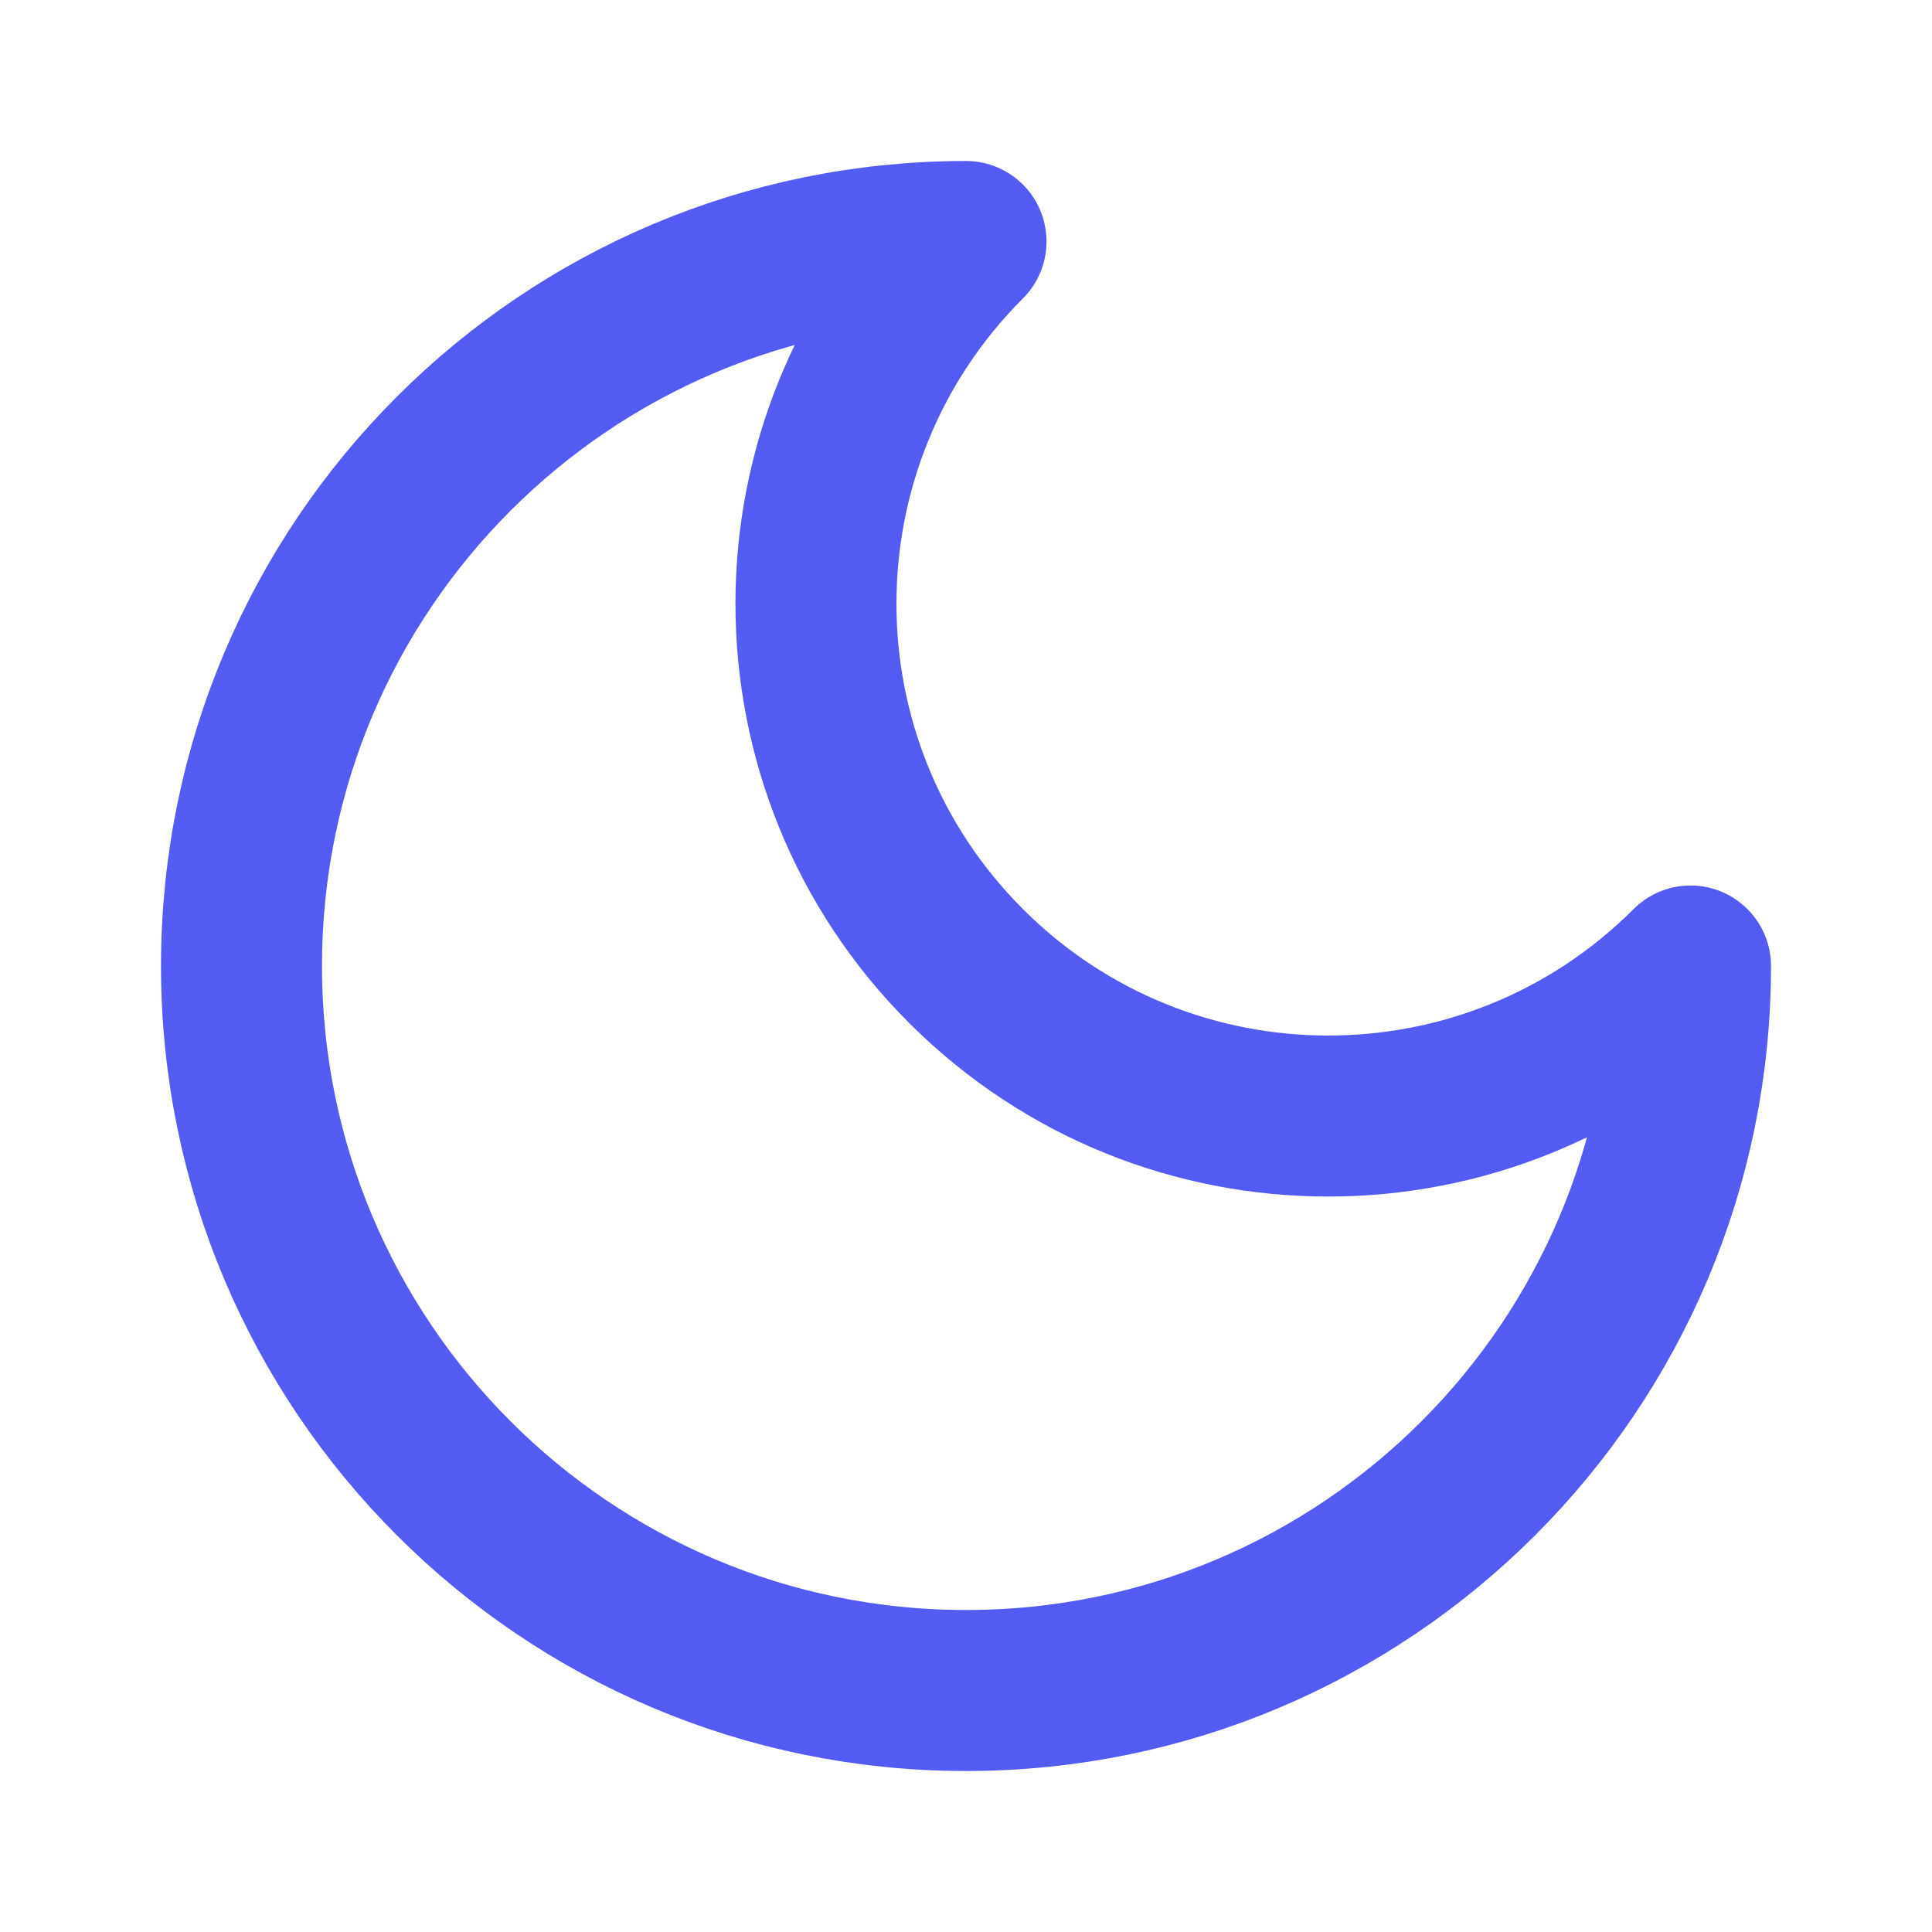
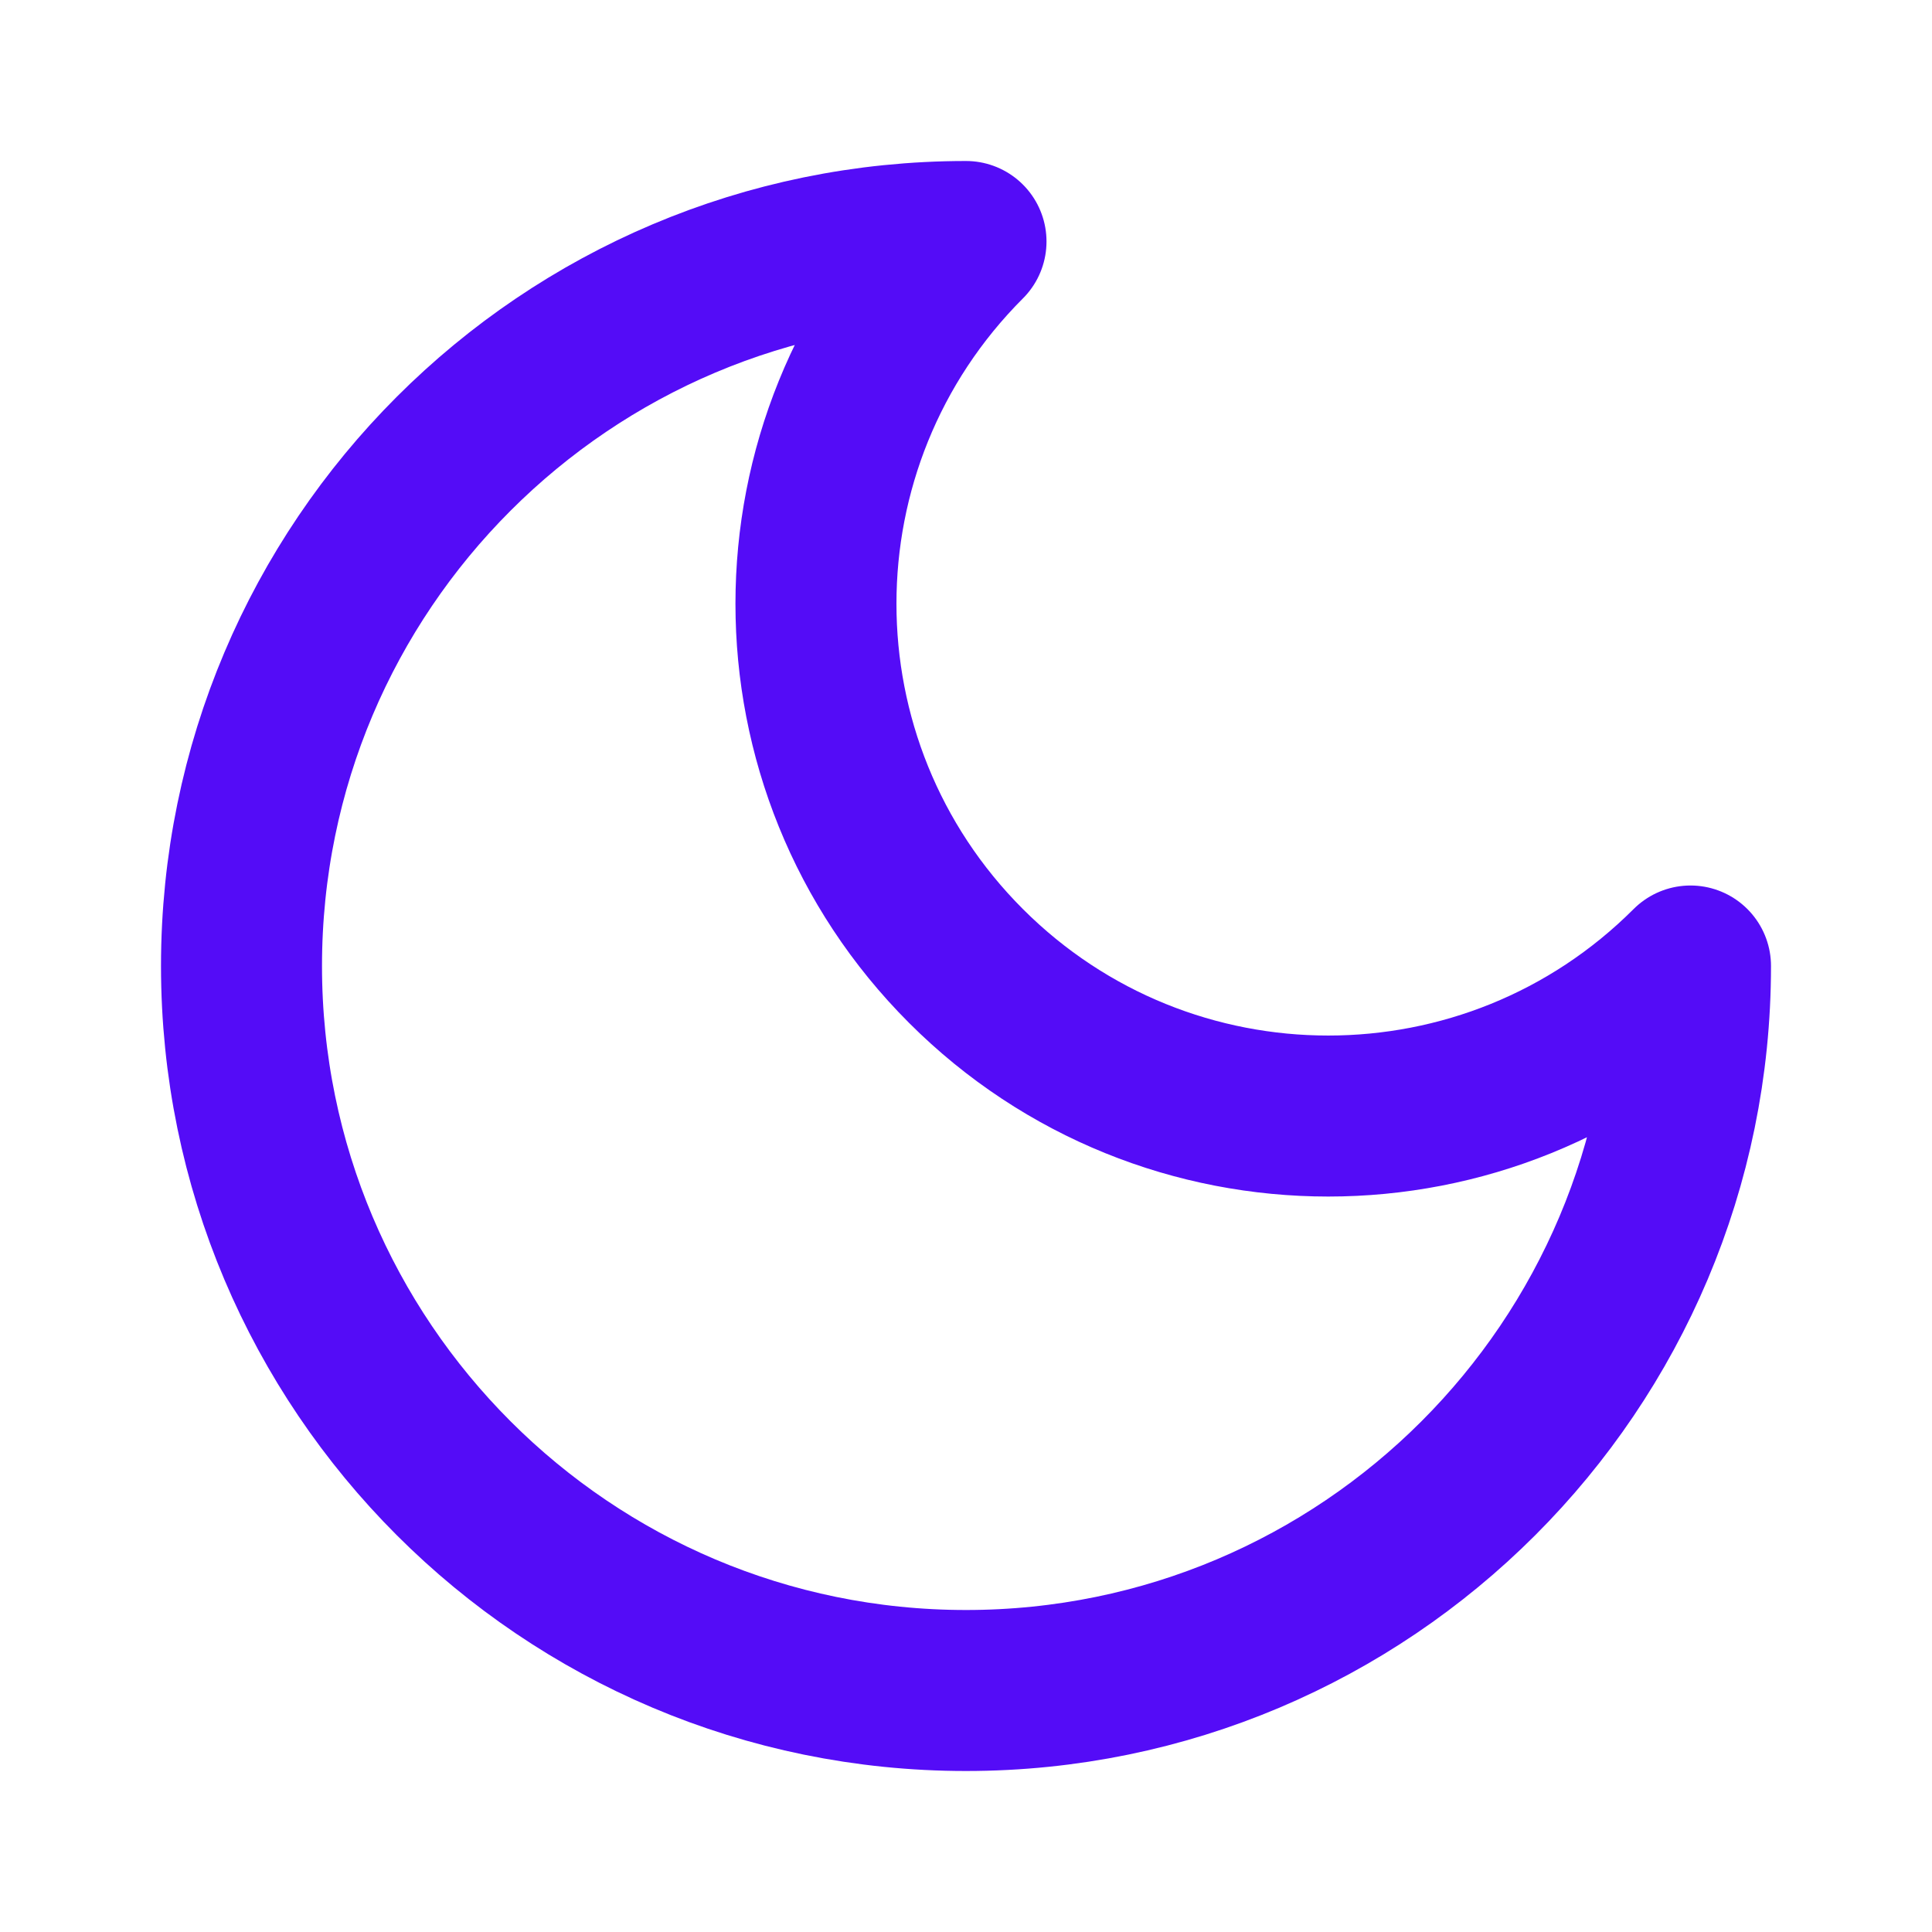
- <svg xmlns="http://www.w3.org/2000/svg" width="24" height="24" fill="none" stroke="#535bf2" stroke-linecap="round" stroke-linejoin="round" stroke-width="2" viewBox="0 0 24 24">
+ <svg xmlns="http://www.w3.org/2000/svg" width="24" height="24" fill="none" stroke="#540cf7" stroke-linecap="round" stroke-linejoin="round" stroke-width="2" viewBox="0 0 24 24">
  <path d="M12 3a6 6 0 0 0 9 9 9 9 0 1 1-9-9" />
</svg>
